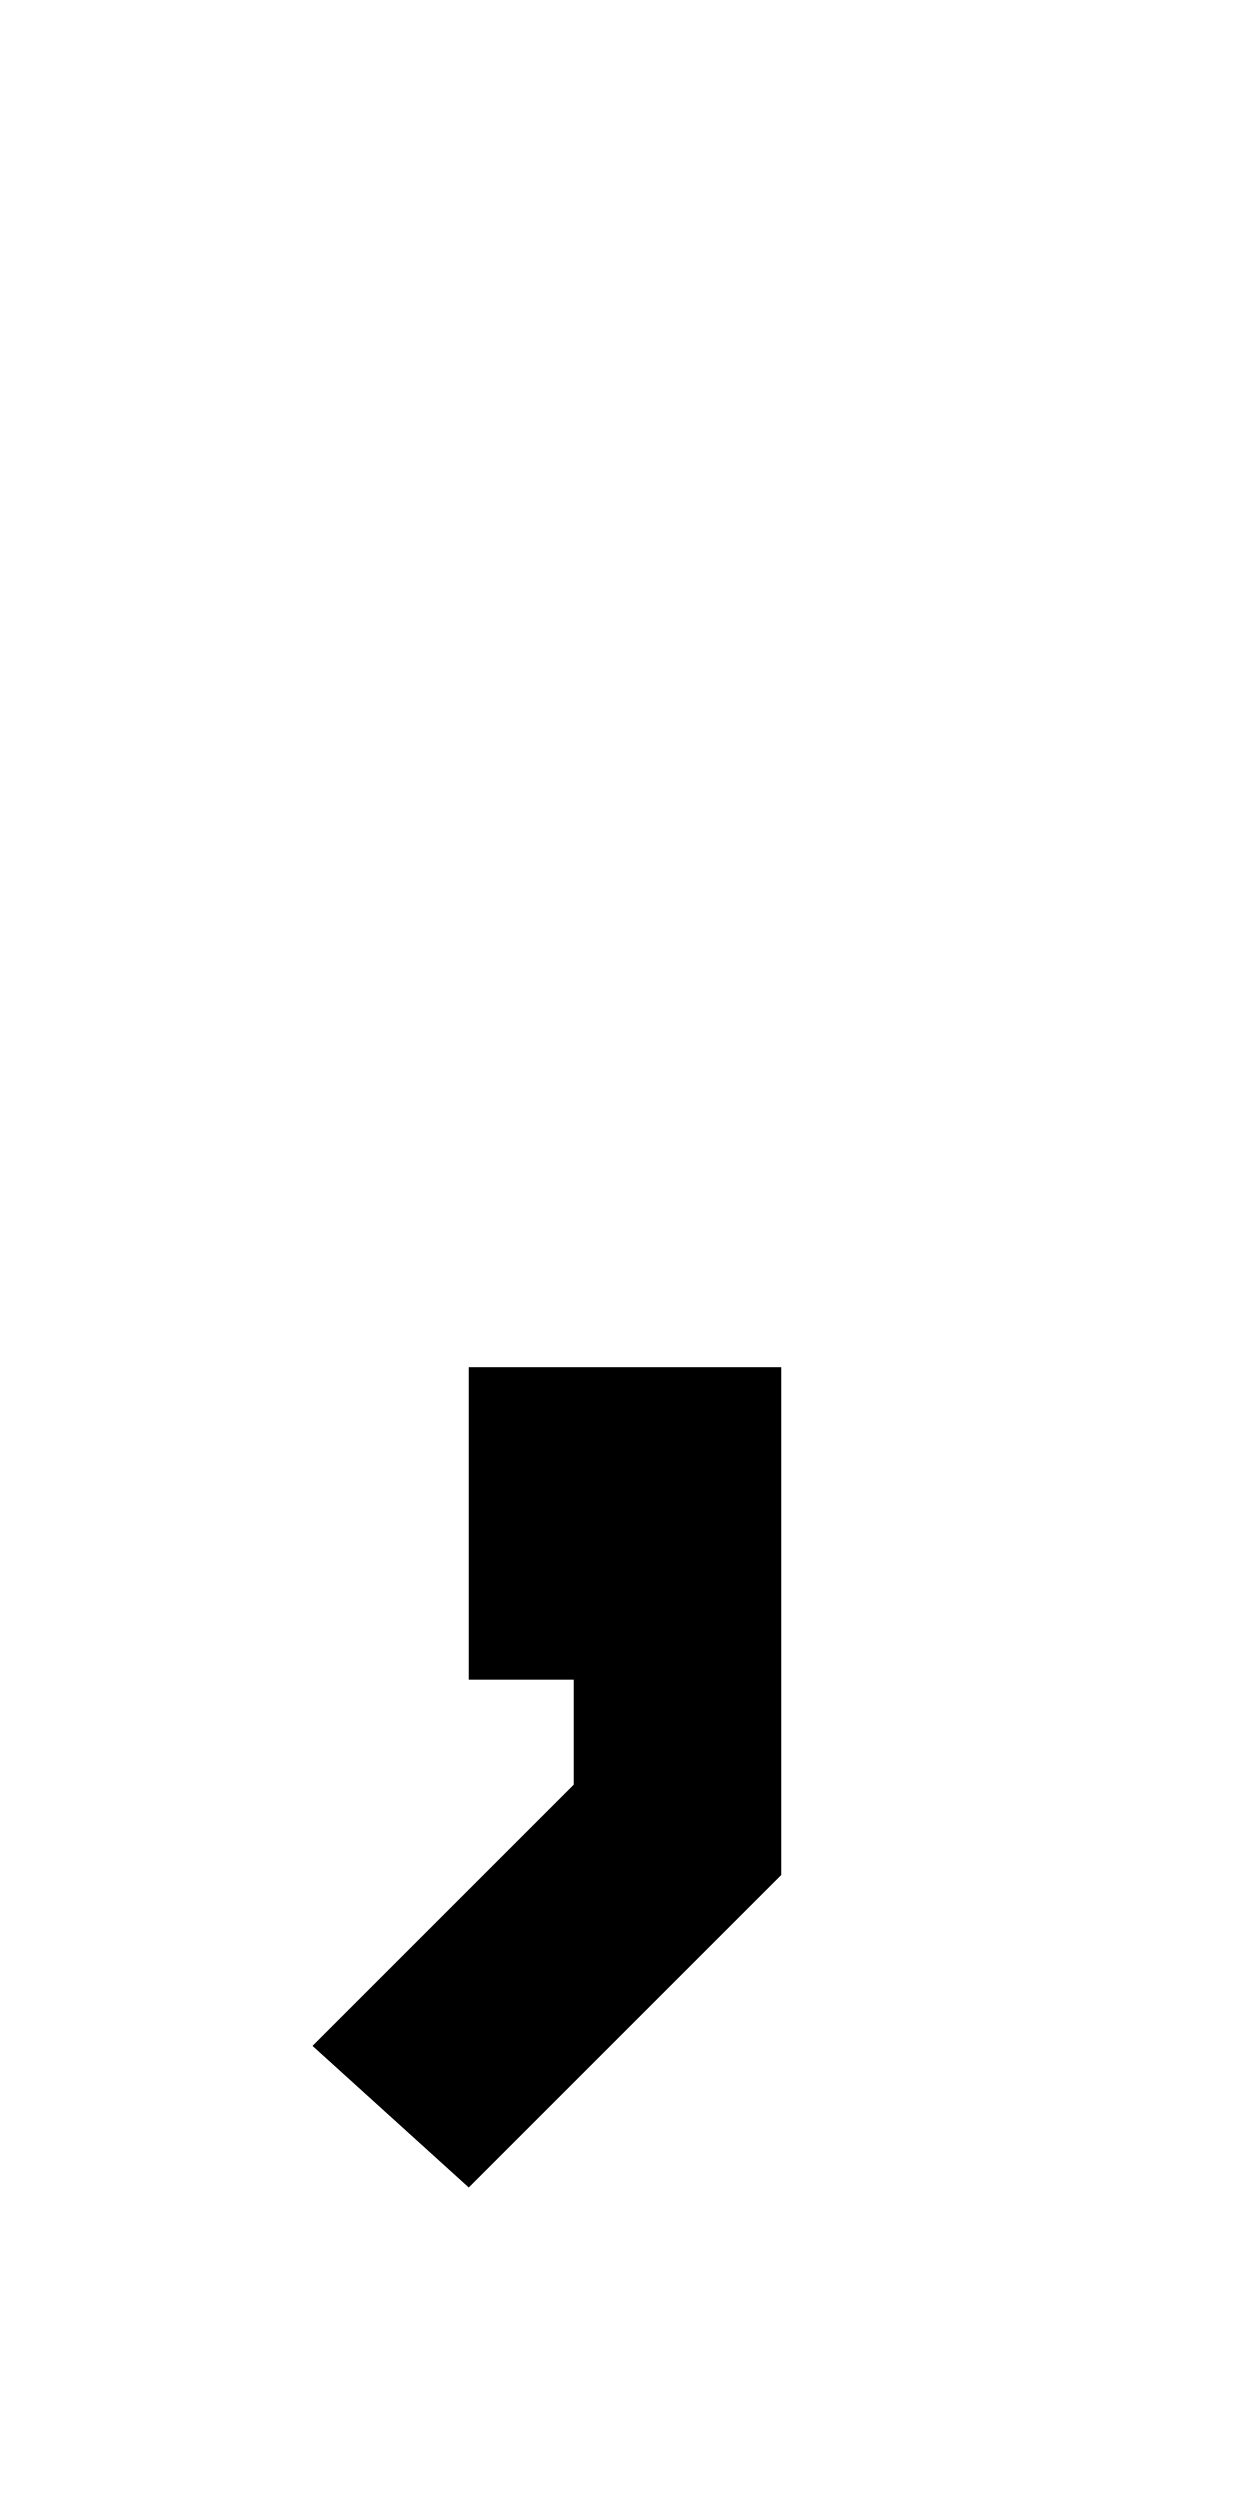
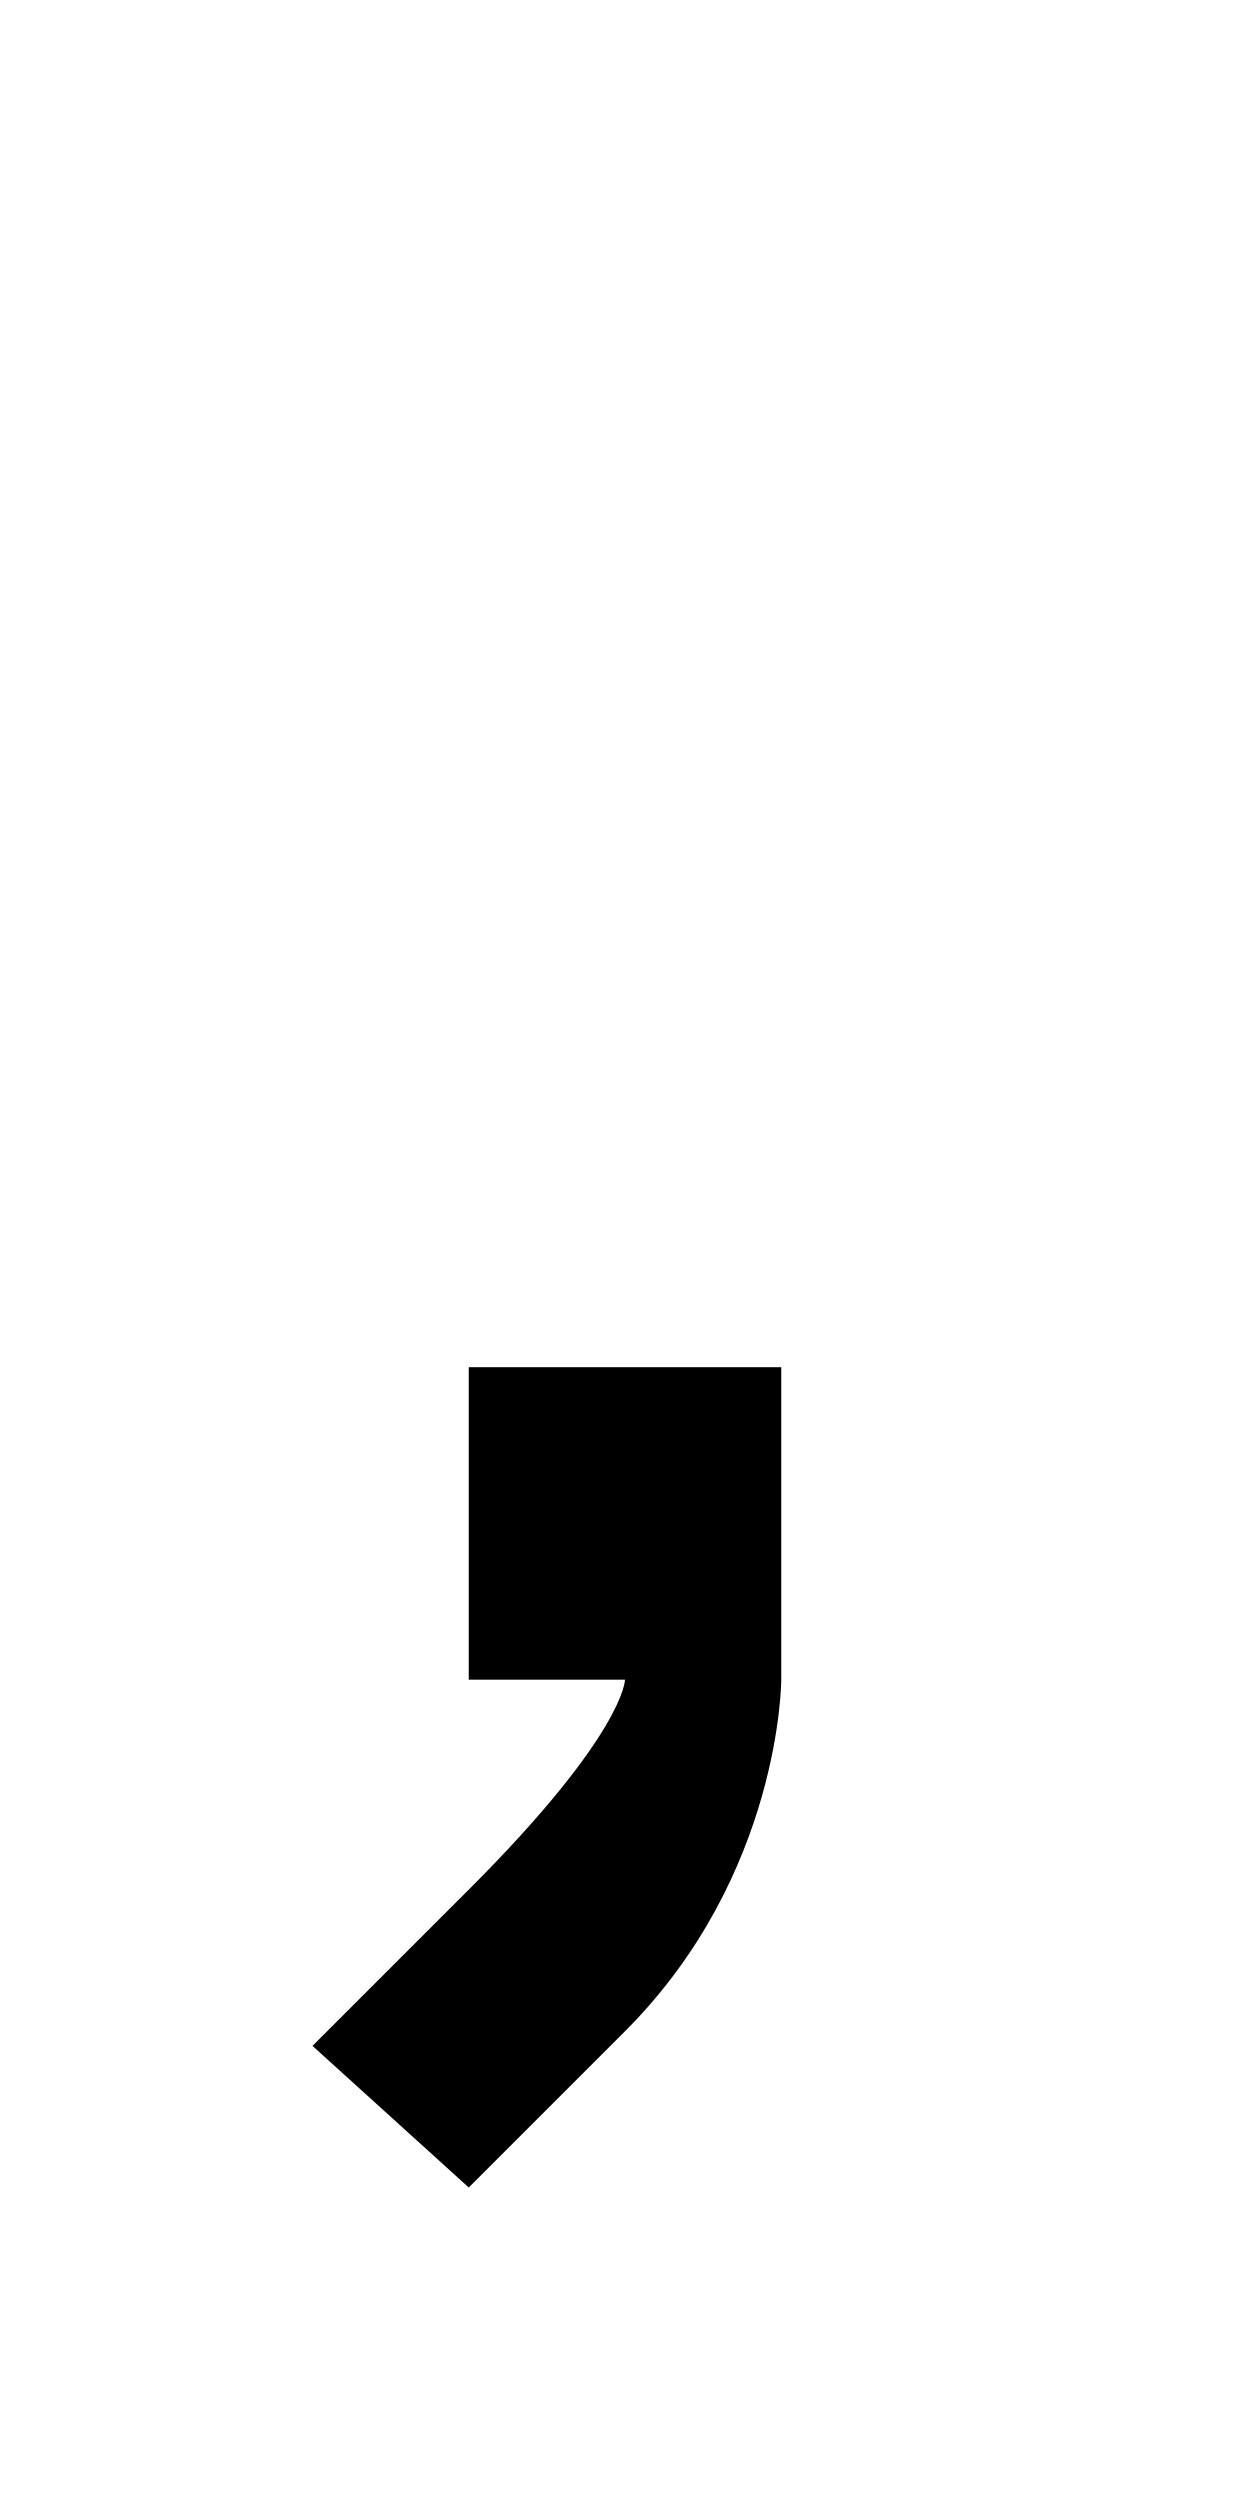
<svg xmlns="http://www.w3.org/2000/svg" version="1.1" width="1024" height="2048" id="svg3355">
  <defs id="defs3357" />
-   <path d="m 384,1120 0,256 86,0 0,86 -214,214 128,116 256,-256 0,-416 z" id="path5504-9-8" style="fill:#000000;fill-opacity:1;stroke:none;display:inline" />
+   <path d="m 384,1120 v 256 h 128 c 0,0 0,44 -128,172 l -128,128 128,116 128,-128 c 128.001,-128.001 128,-288 128,-288 v -256 z" id="path5970" style="display:inline;fill:#000000;fill-opacity:1;stroke:none" />
</svg>
